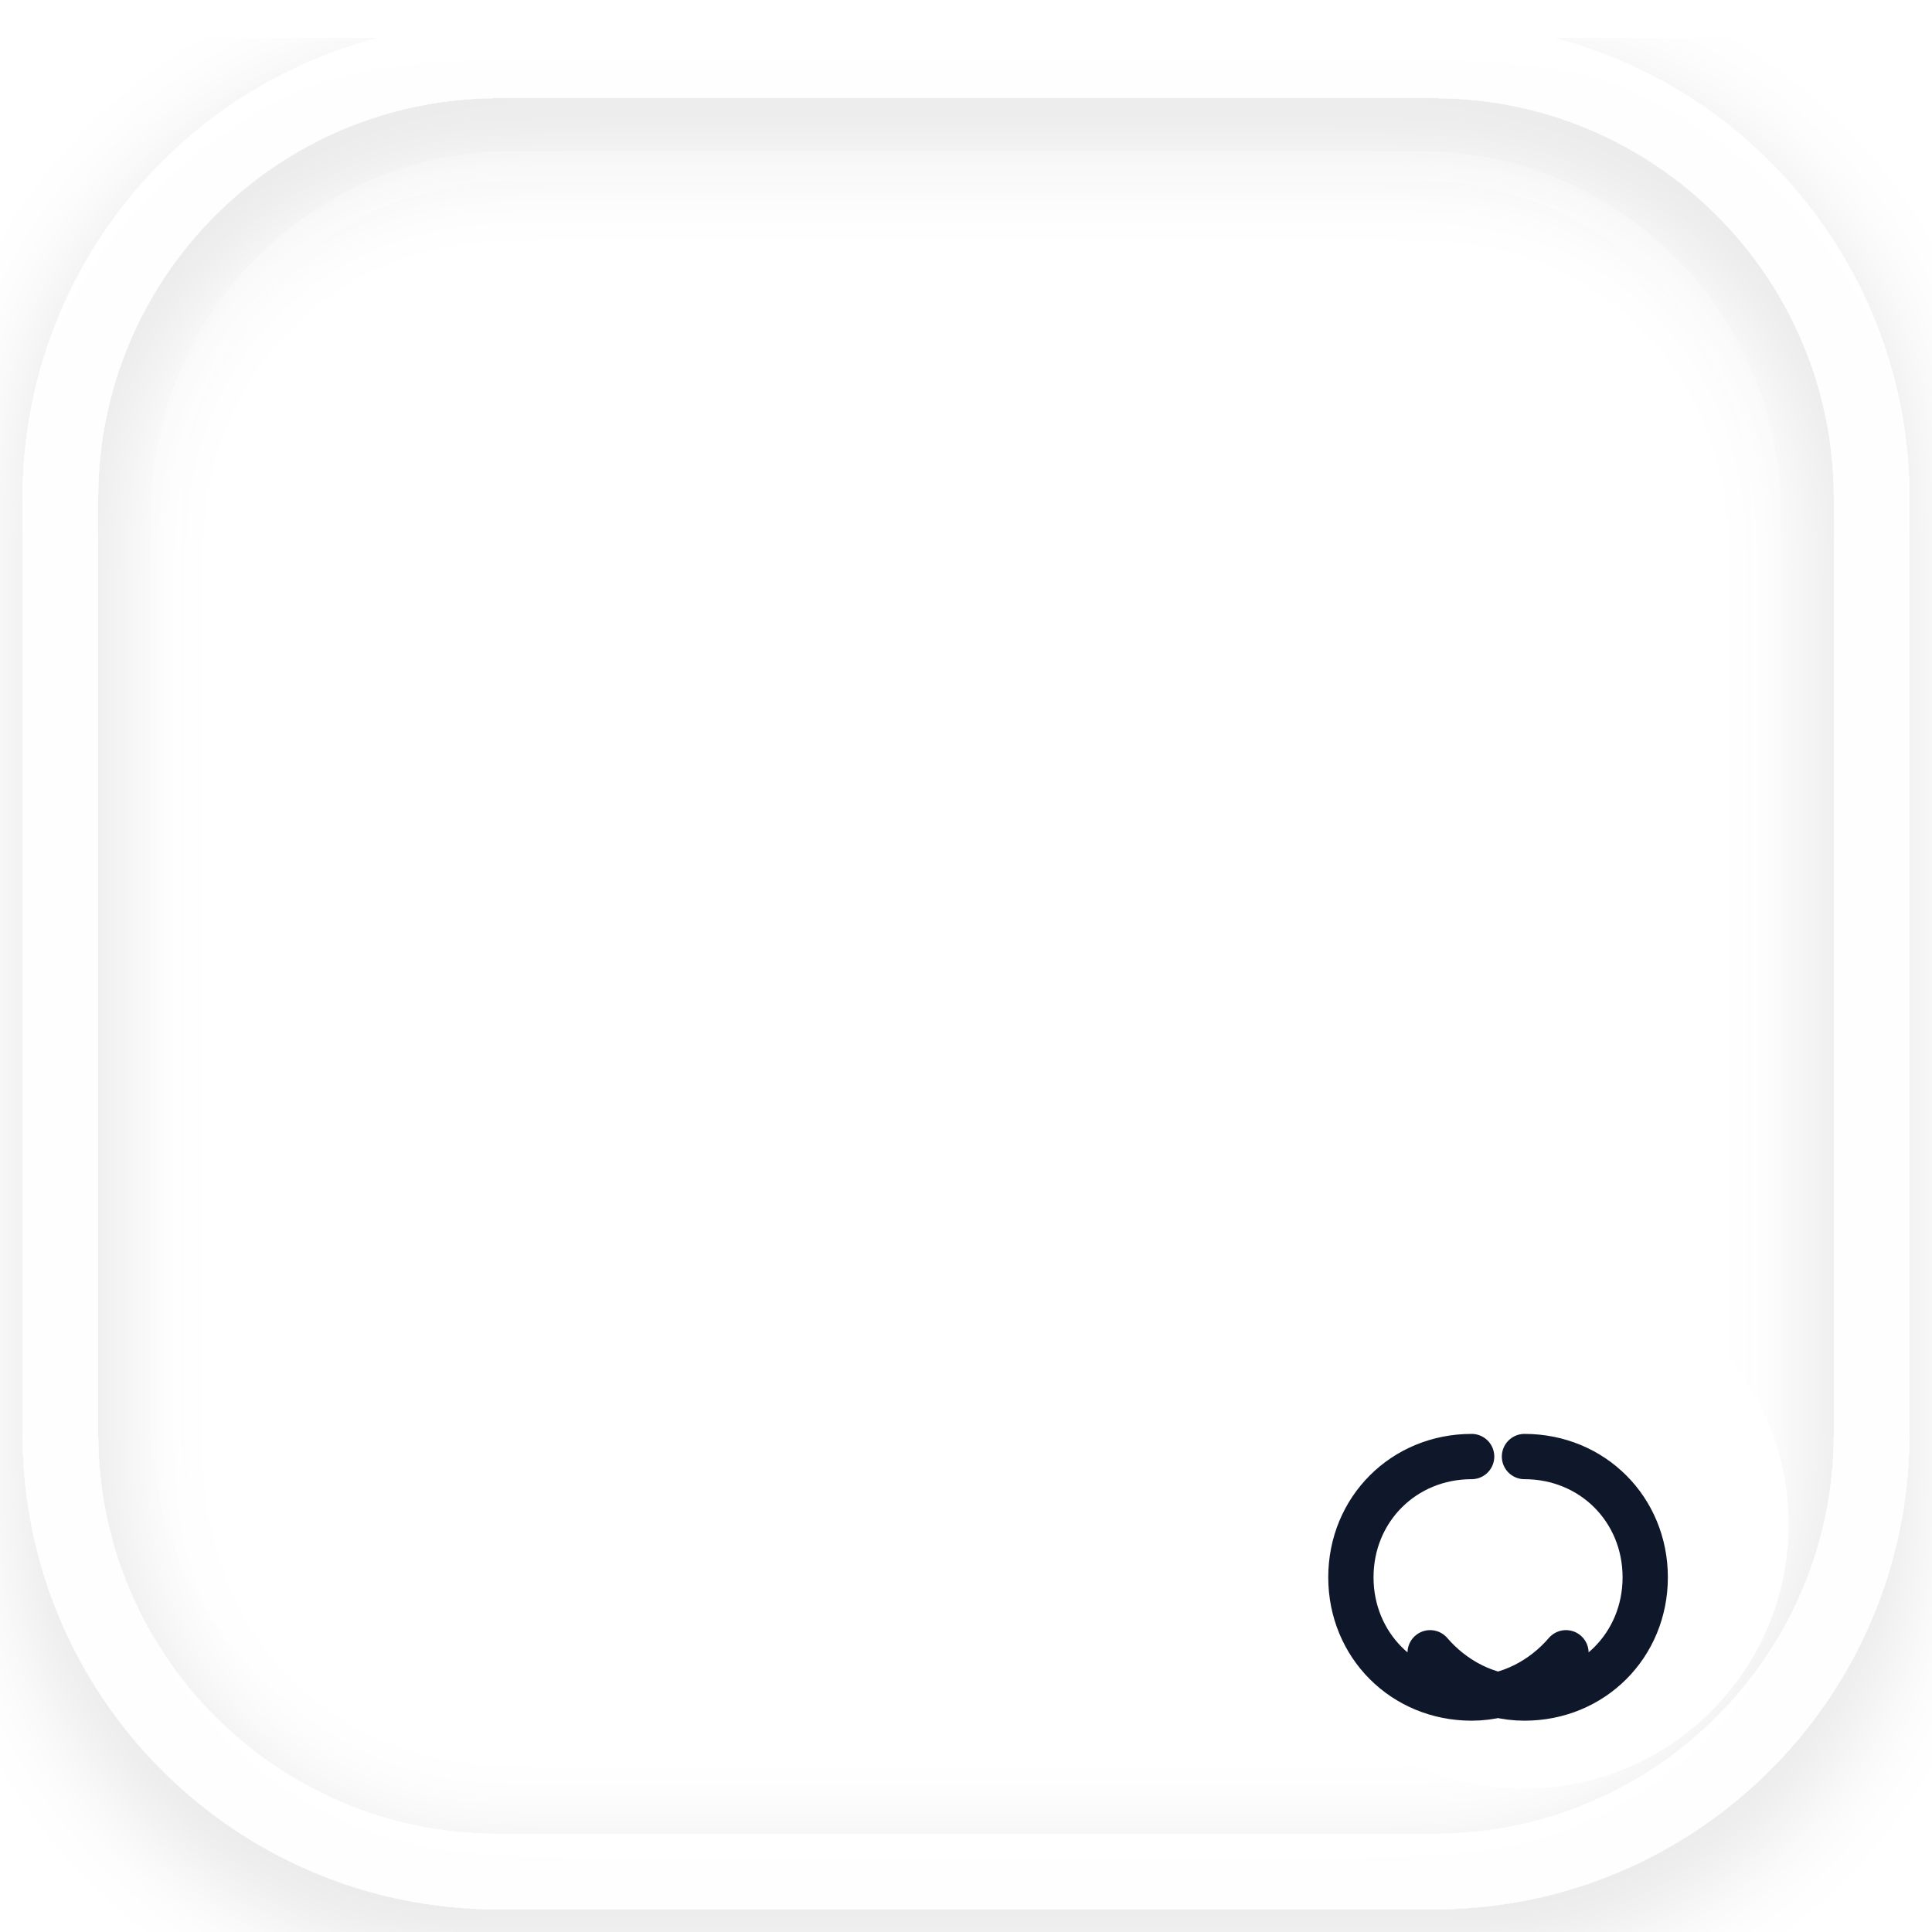
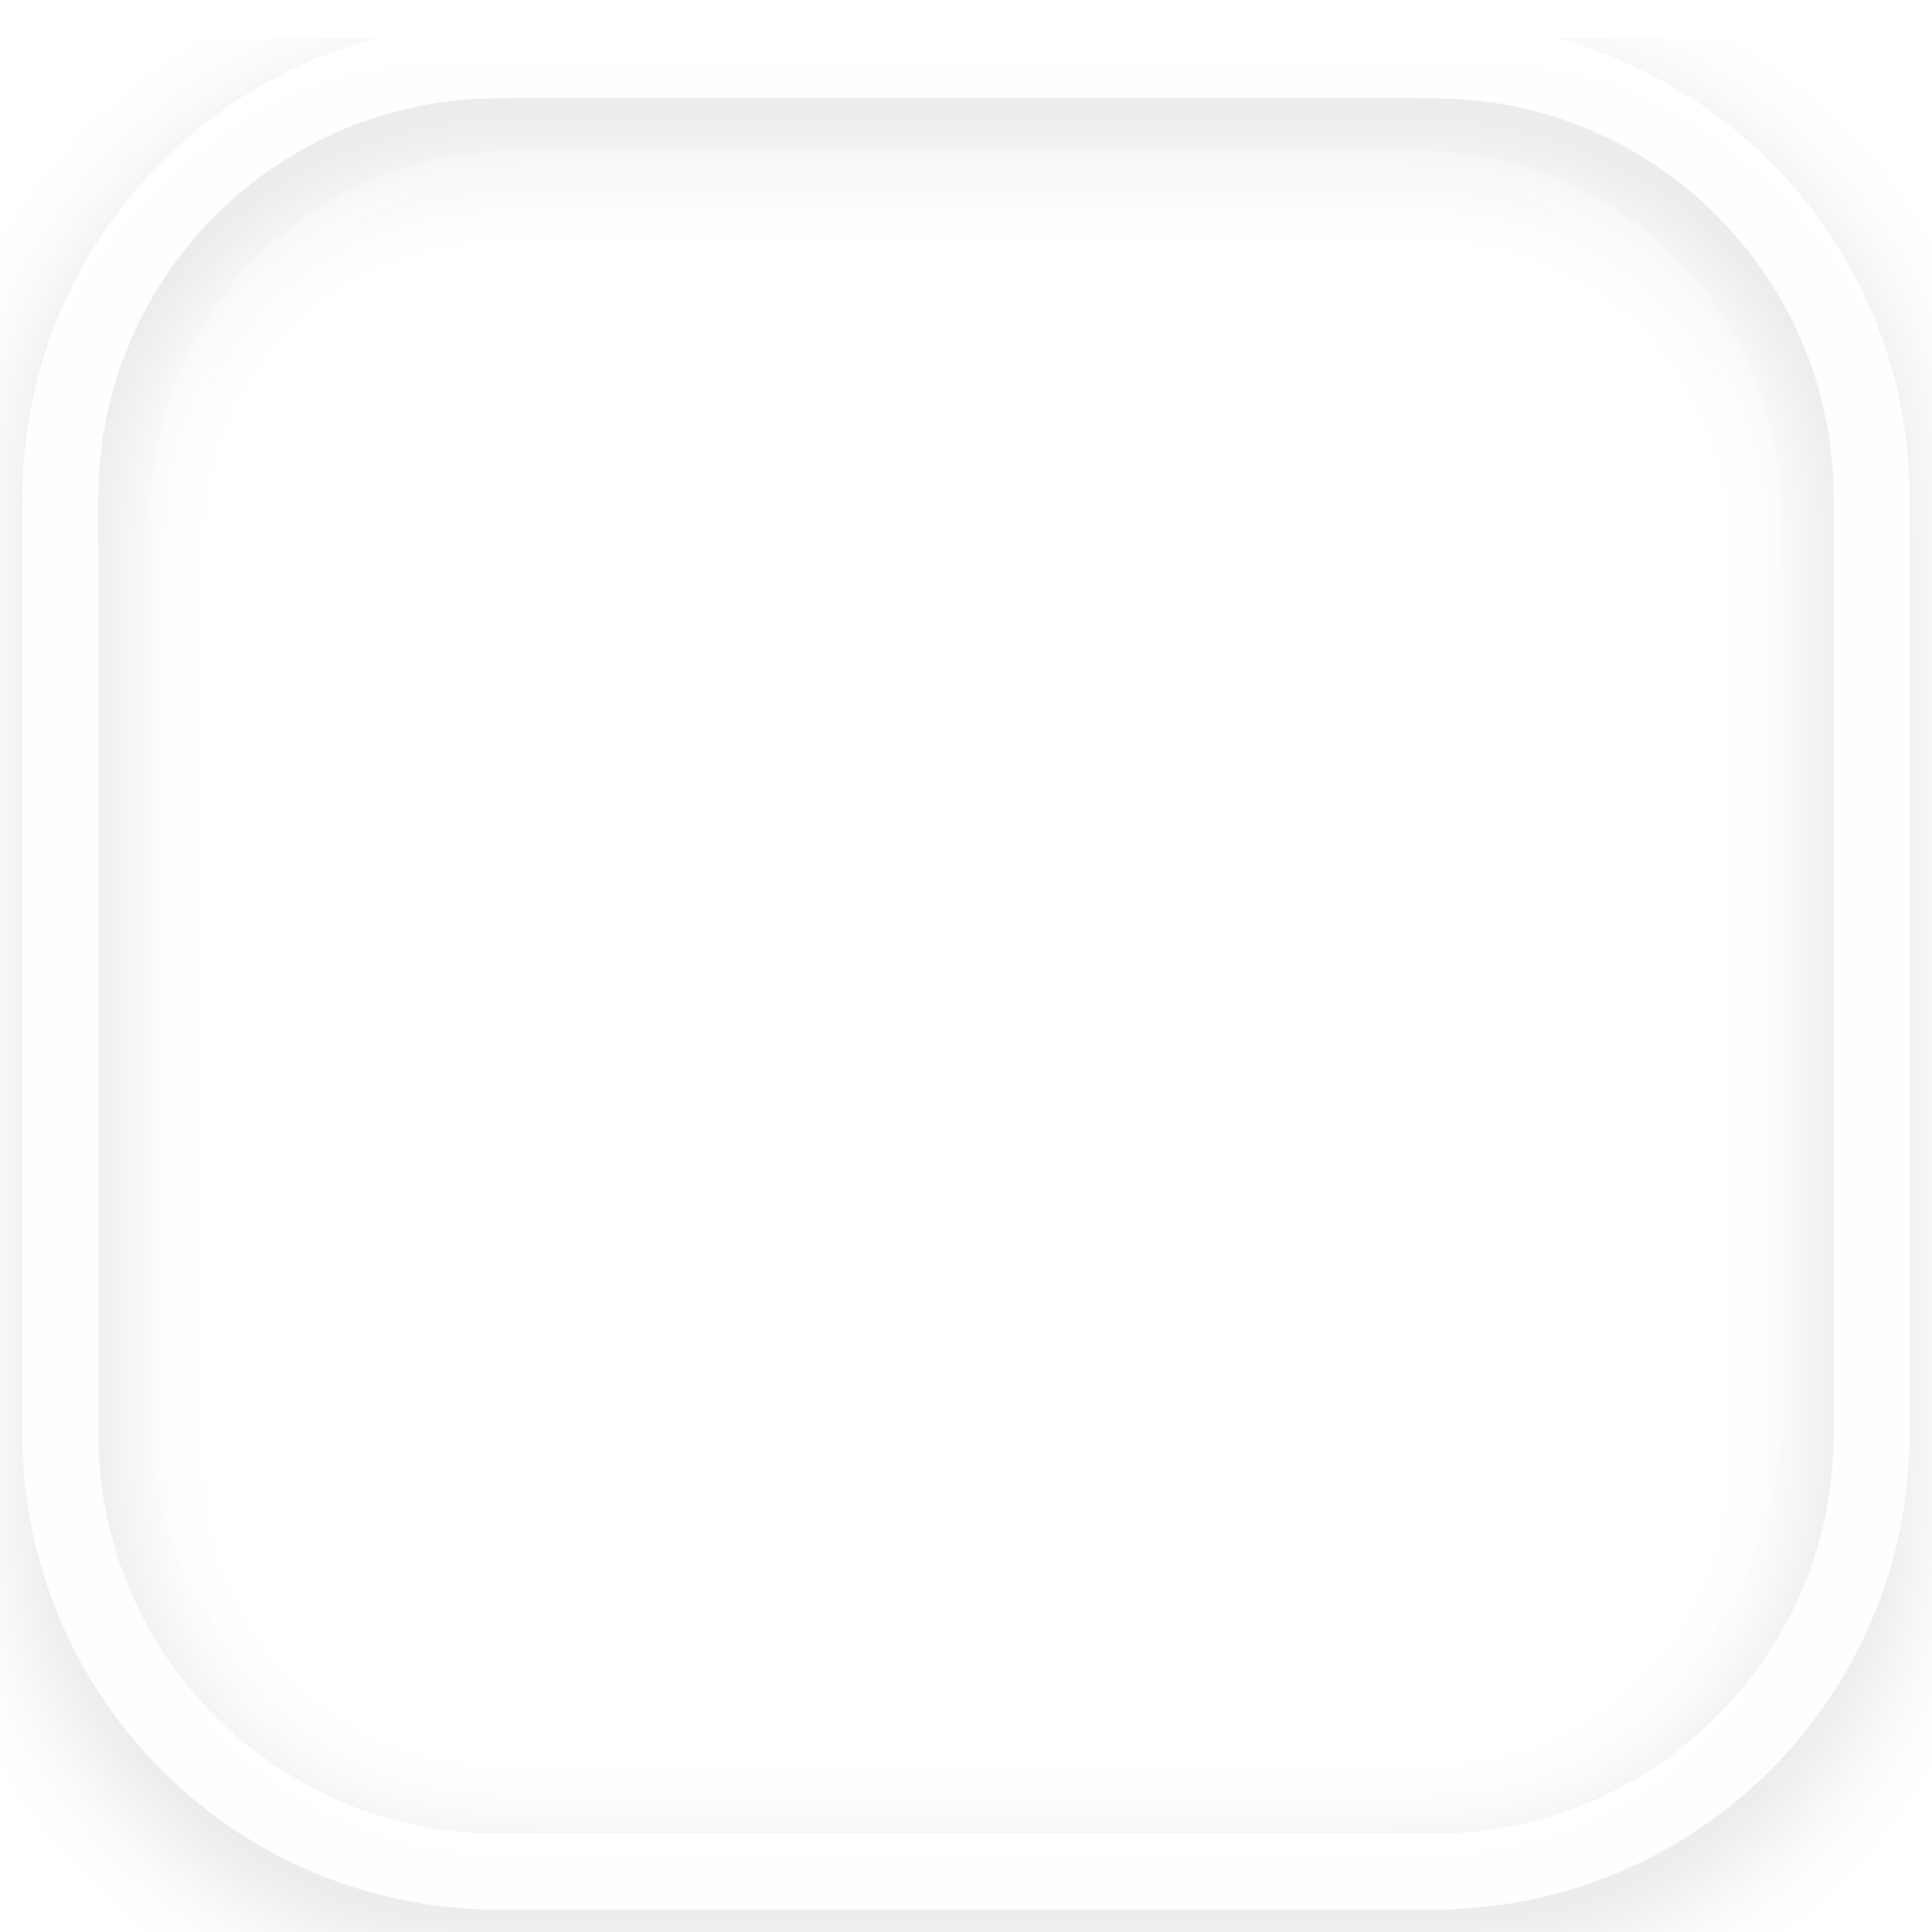
<svg xmlns="http://www.w3.org/2000/svg" width="512" height="512" viewBox="0 0 512 512">
  <defs>
    <filter id="shadow" x="-20%" y="-20%" width="140%" height="140%">
      <feDropShadow dx="0" dy="10" flood-color="#0f172a" flood-opacity="0.16" stdDeviation="14" />
    </filter>
  </defs>
  <rect x="16" y="16" width="480" height="480" rx="116" fill="none" filter="url(#shadow)" stroke="rgba(255,255,255,0.88)" stroke-width="20" />
  <rect x="44" y="44" width="424" height="424" rx="92" fill="none" stroke="rgba(255,255,255,0.28)" stroke-width="8" />
-   <circle cx="404" cy="404" r="70" fill="rgba(255,255,255,0.96)" />
-   <path d="M390 386c-18 0-32 14-32 32s14 32 32 32c10 0 19-5 25-12m-11-52c18 0 32 14 32 32s-14 32-32 32c-10 0-19-5-25-12" fill="none" stroke="#0f172a" stroke-linecap="round" stroke-linejoin="round" stroke-width="12" />
</svg>
